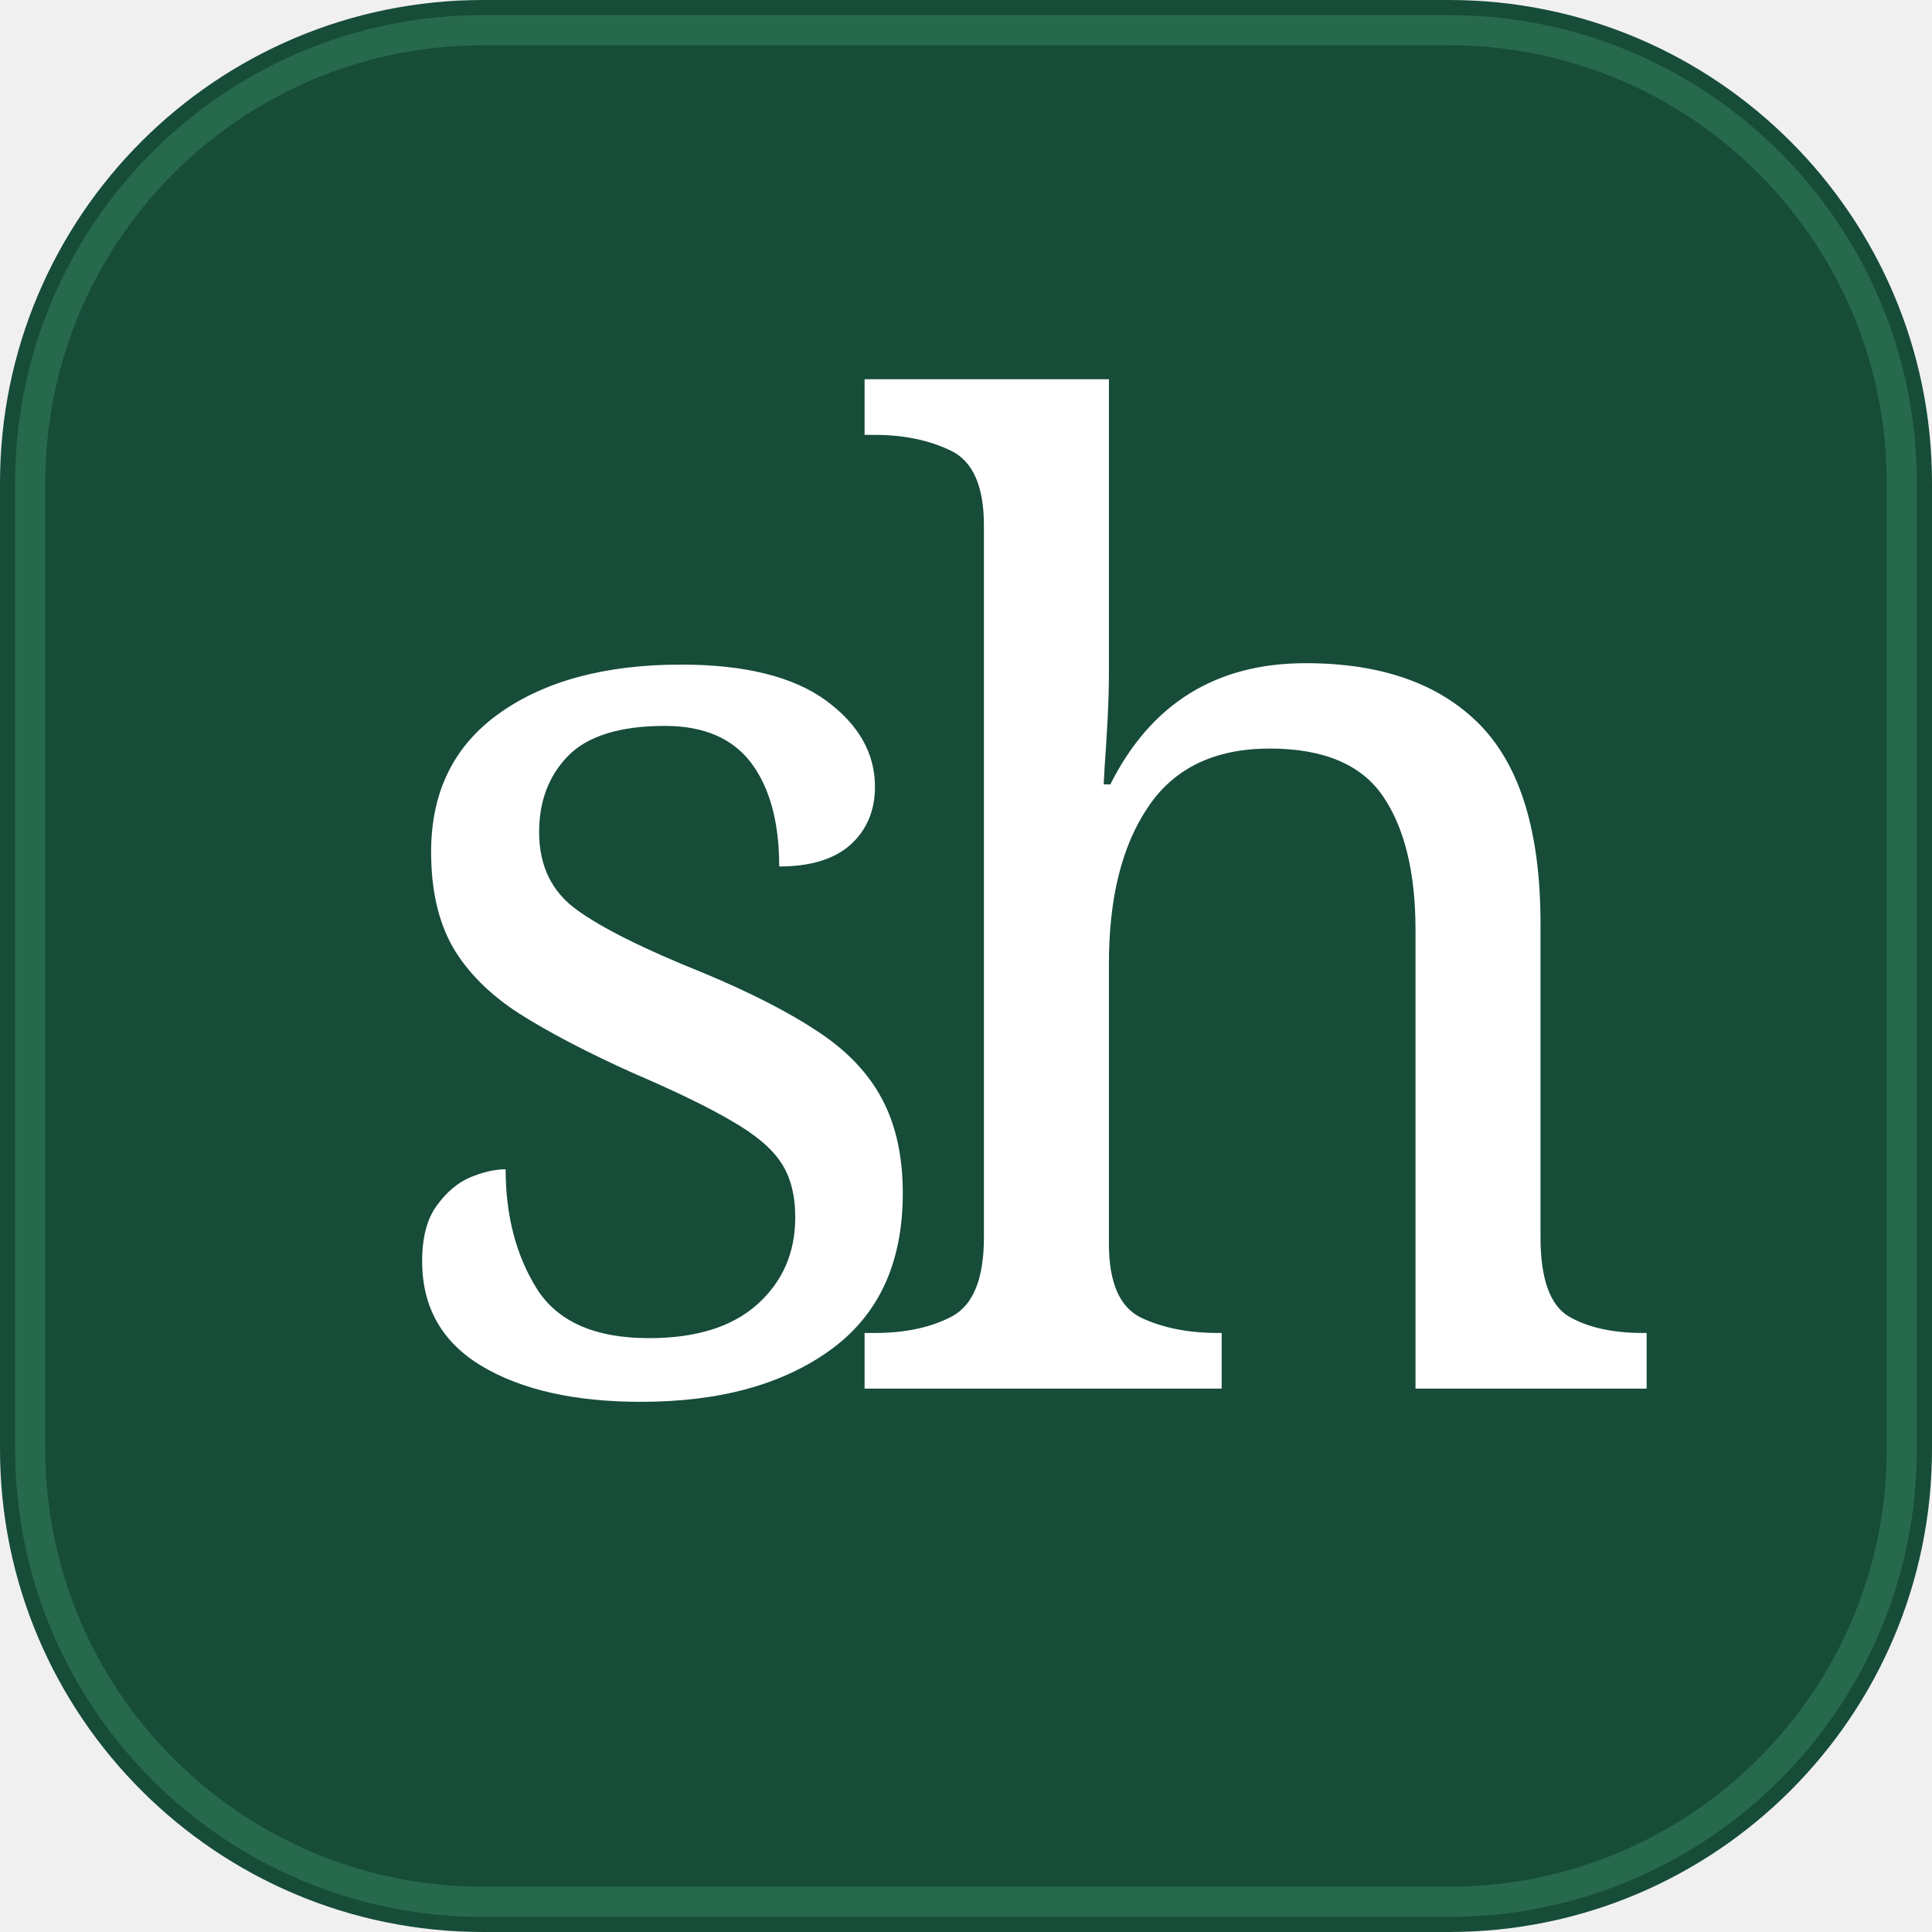
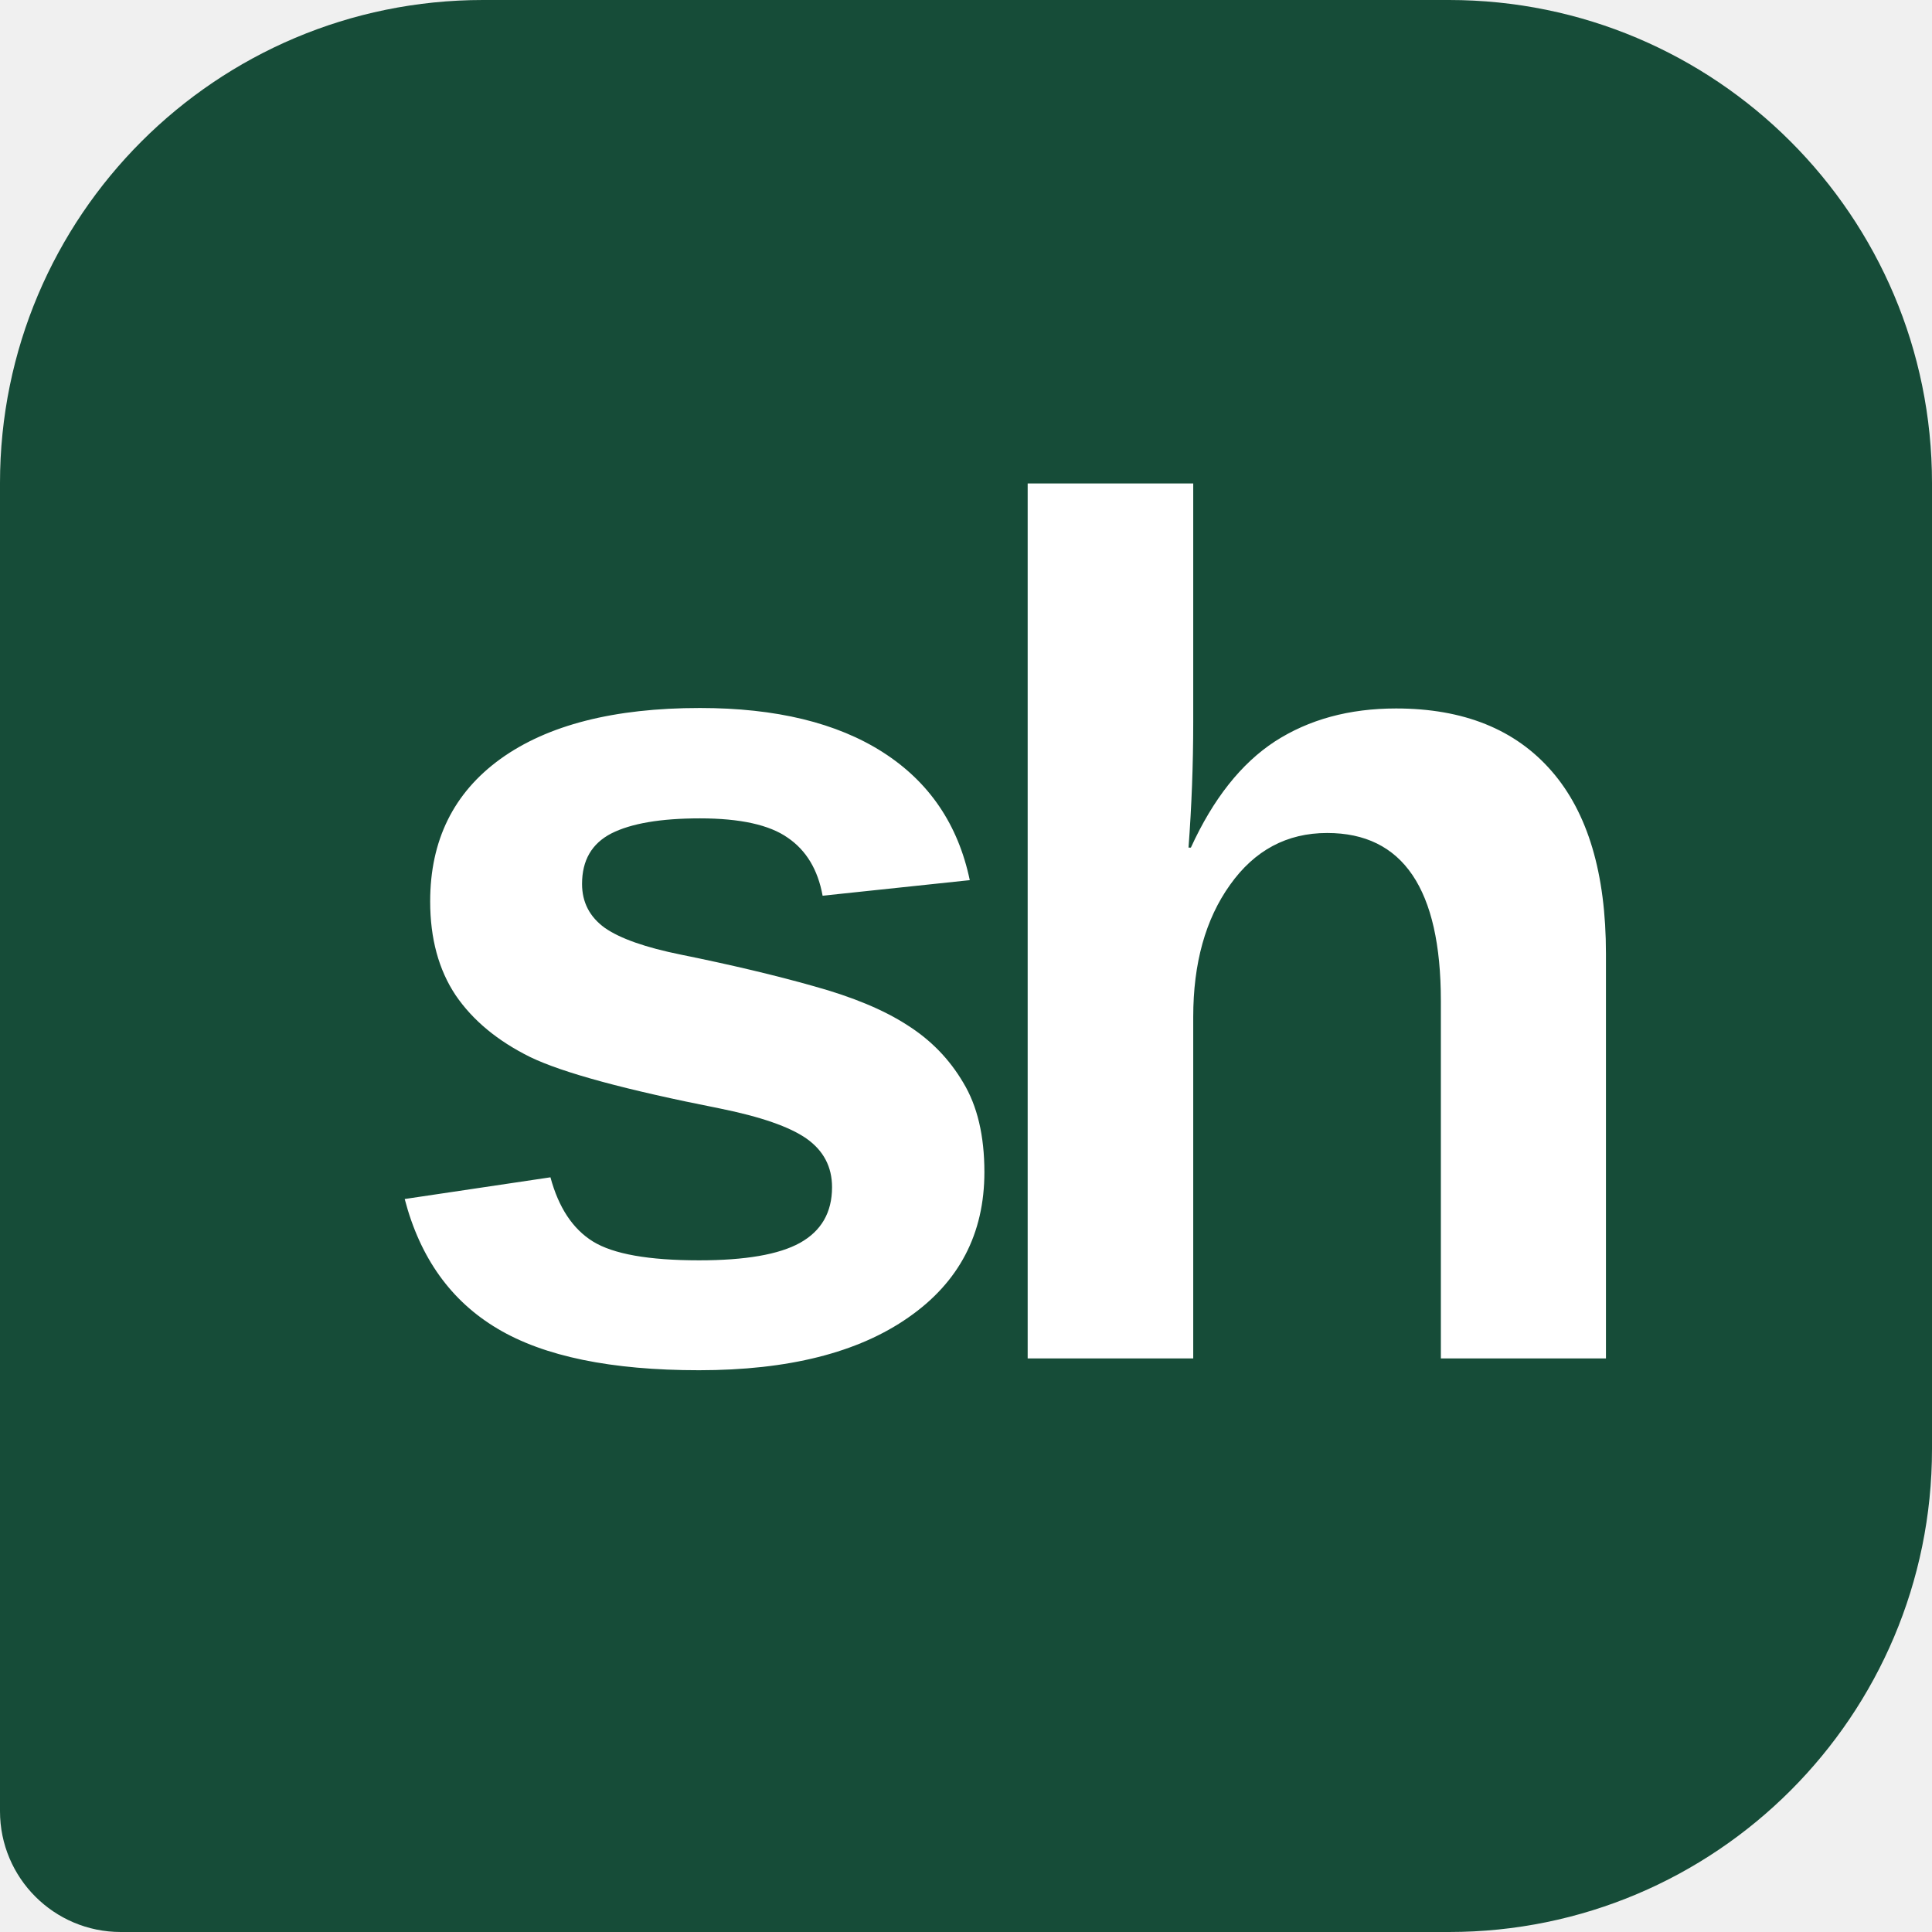
<svg xmlns="http://www.w3.org/2000/svg" viewBox="0 0 64 64">
-   <rect width="64" height="64" rx="16" fill="#164c38" />
-   <rect x="1" y="1" width="62" height="62" rx="15" fill="none" stroke="#337d5b" stroke-opacity=".6" />
-   <text x="12" y="46" font-family="Georgia,serif" font-size="44" letter-spacing="-4" fill="#fff">sh</text>
+   <path d="M16 0h32a16 16 0 0 1 16 16v32a16 16 0 0 1-16 16H4a4 4 0 0 1-4-4V16A16 16 0 0 1 16 0Z" fill="#164c38" />
+   <text x="12" y="45" font-family="Arial,sans-serif" font-size="40" font-weight="700" letter-spacing="-3" fill="#fff">sh</text>
</svg>
